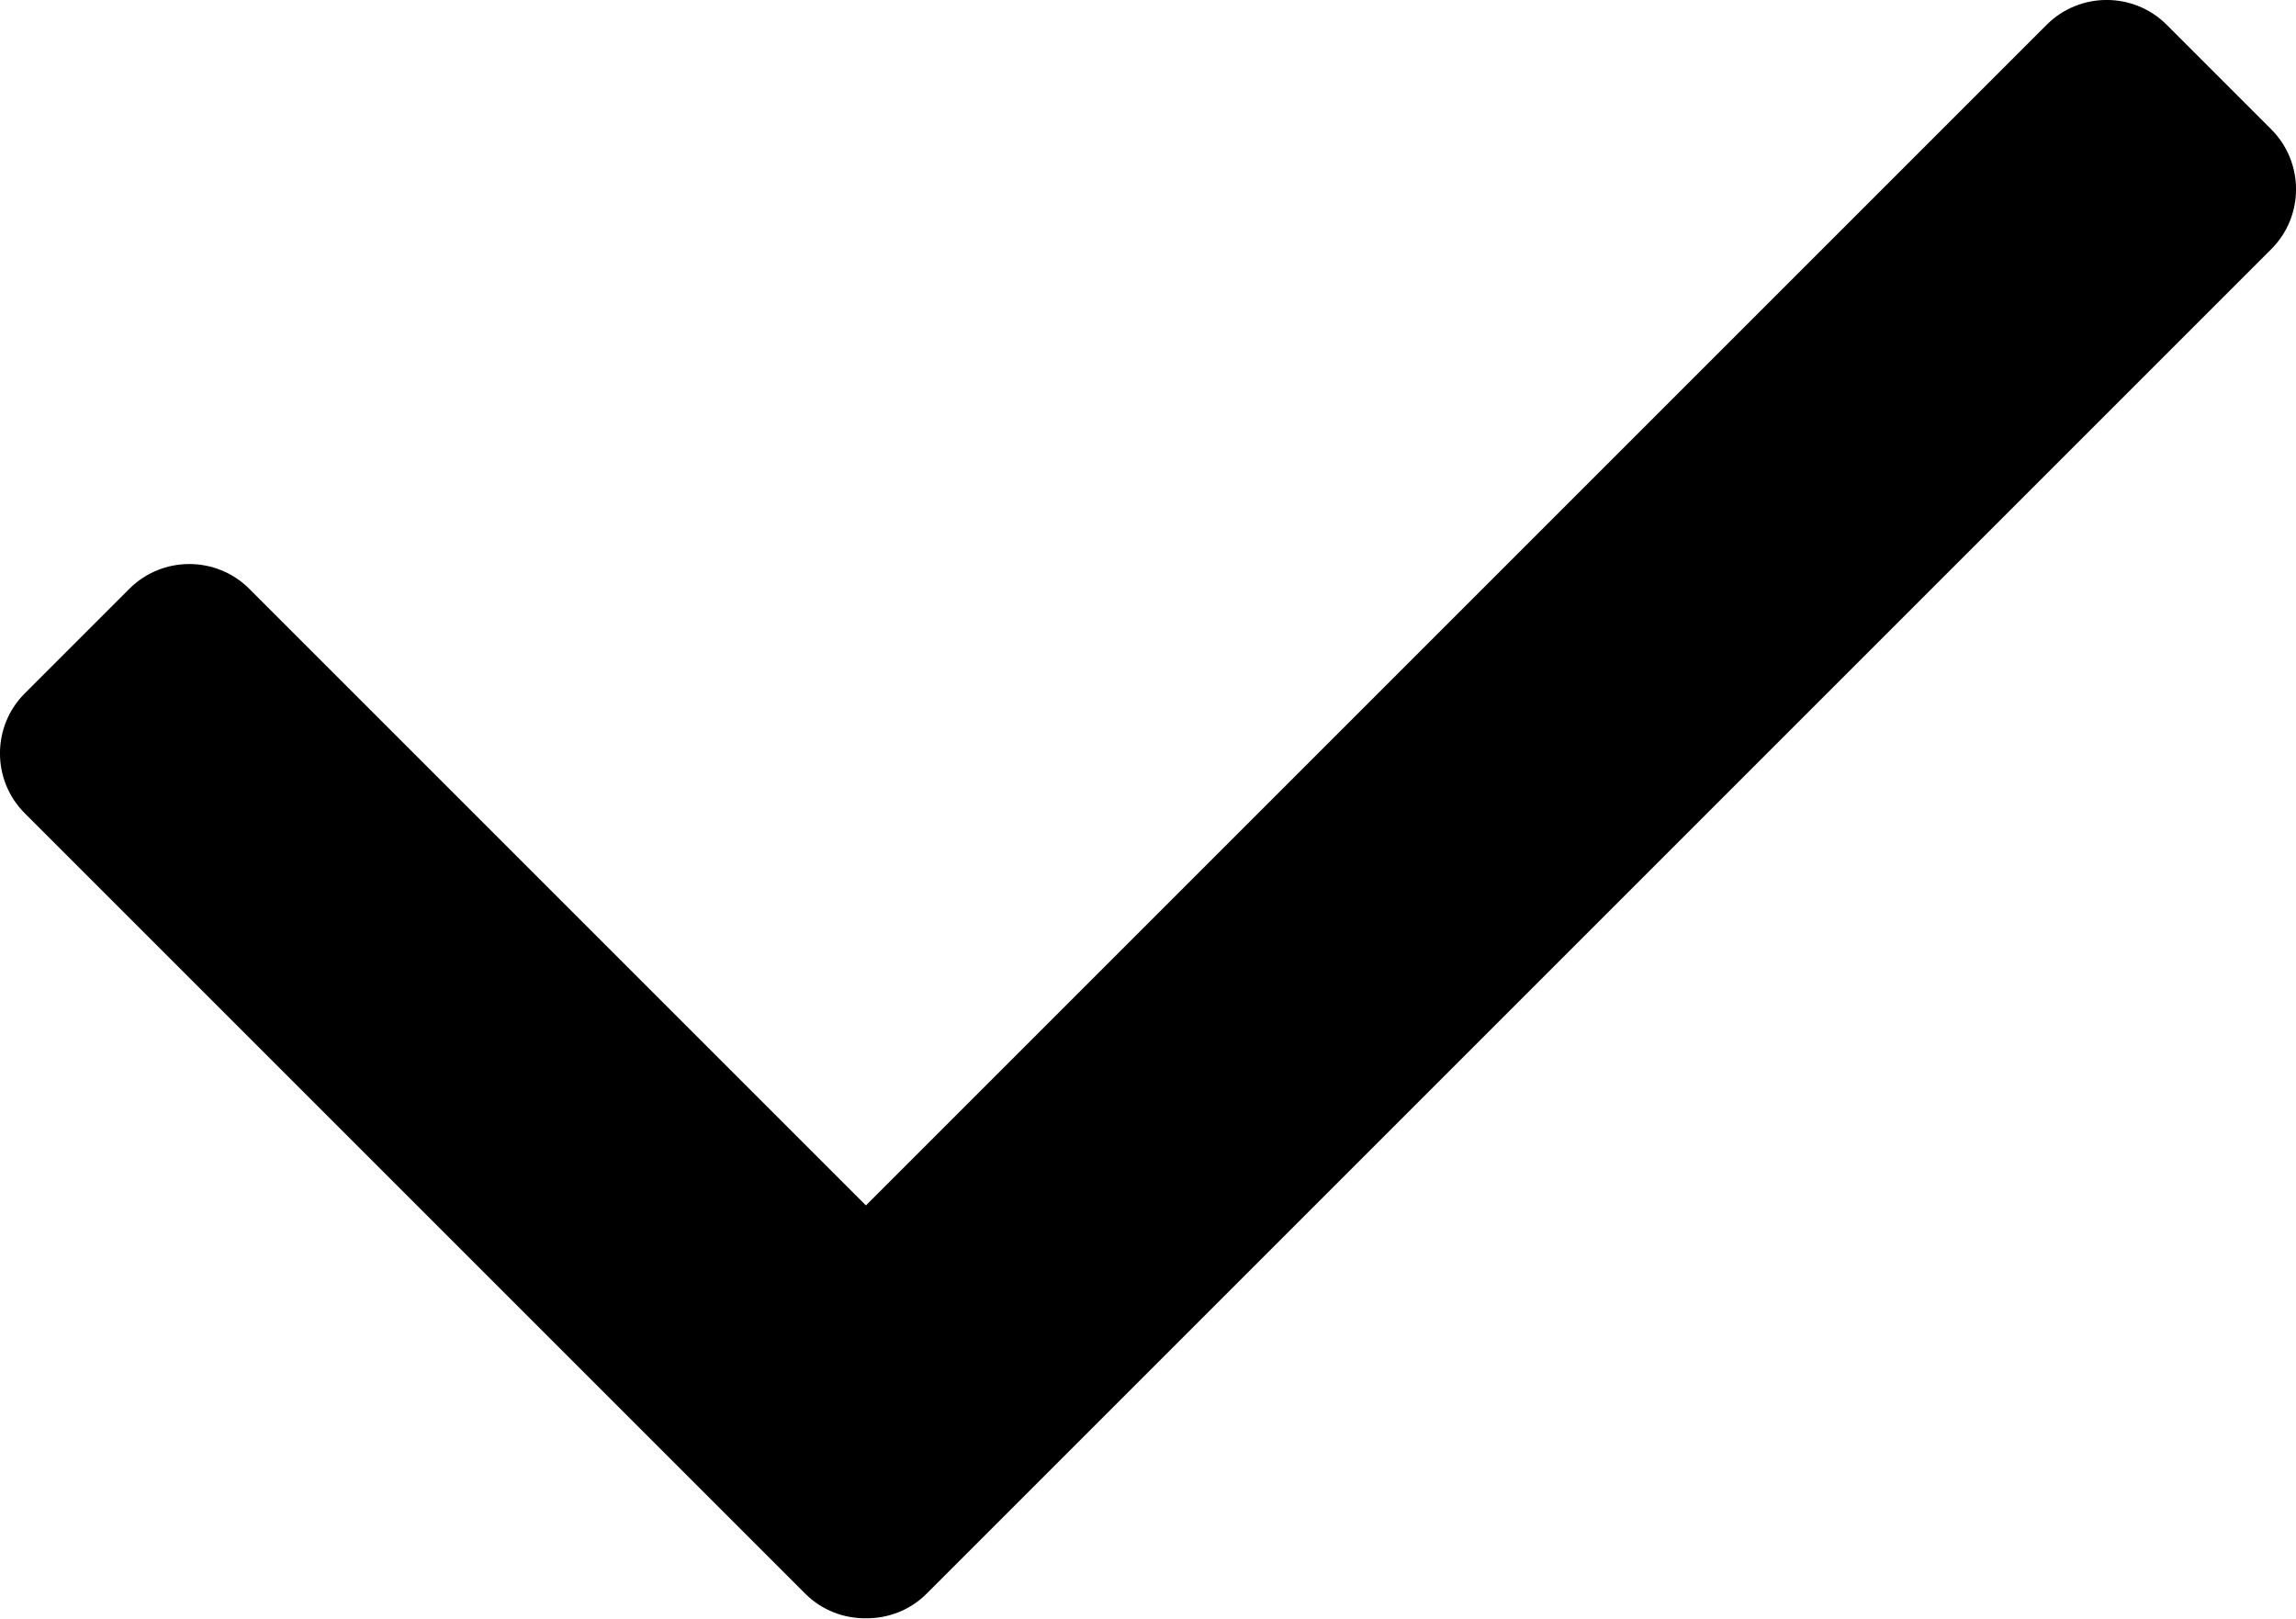
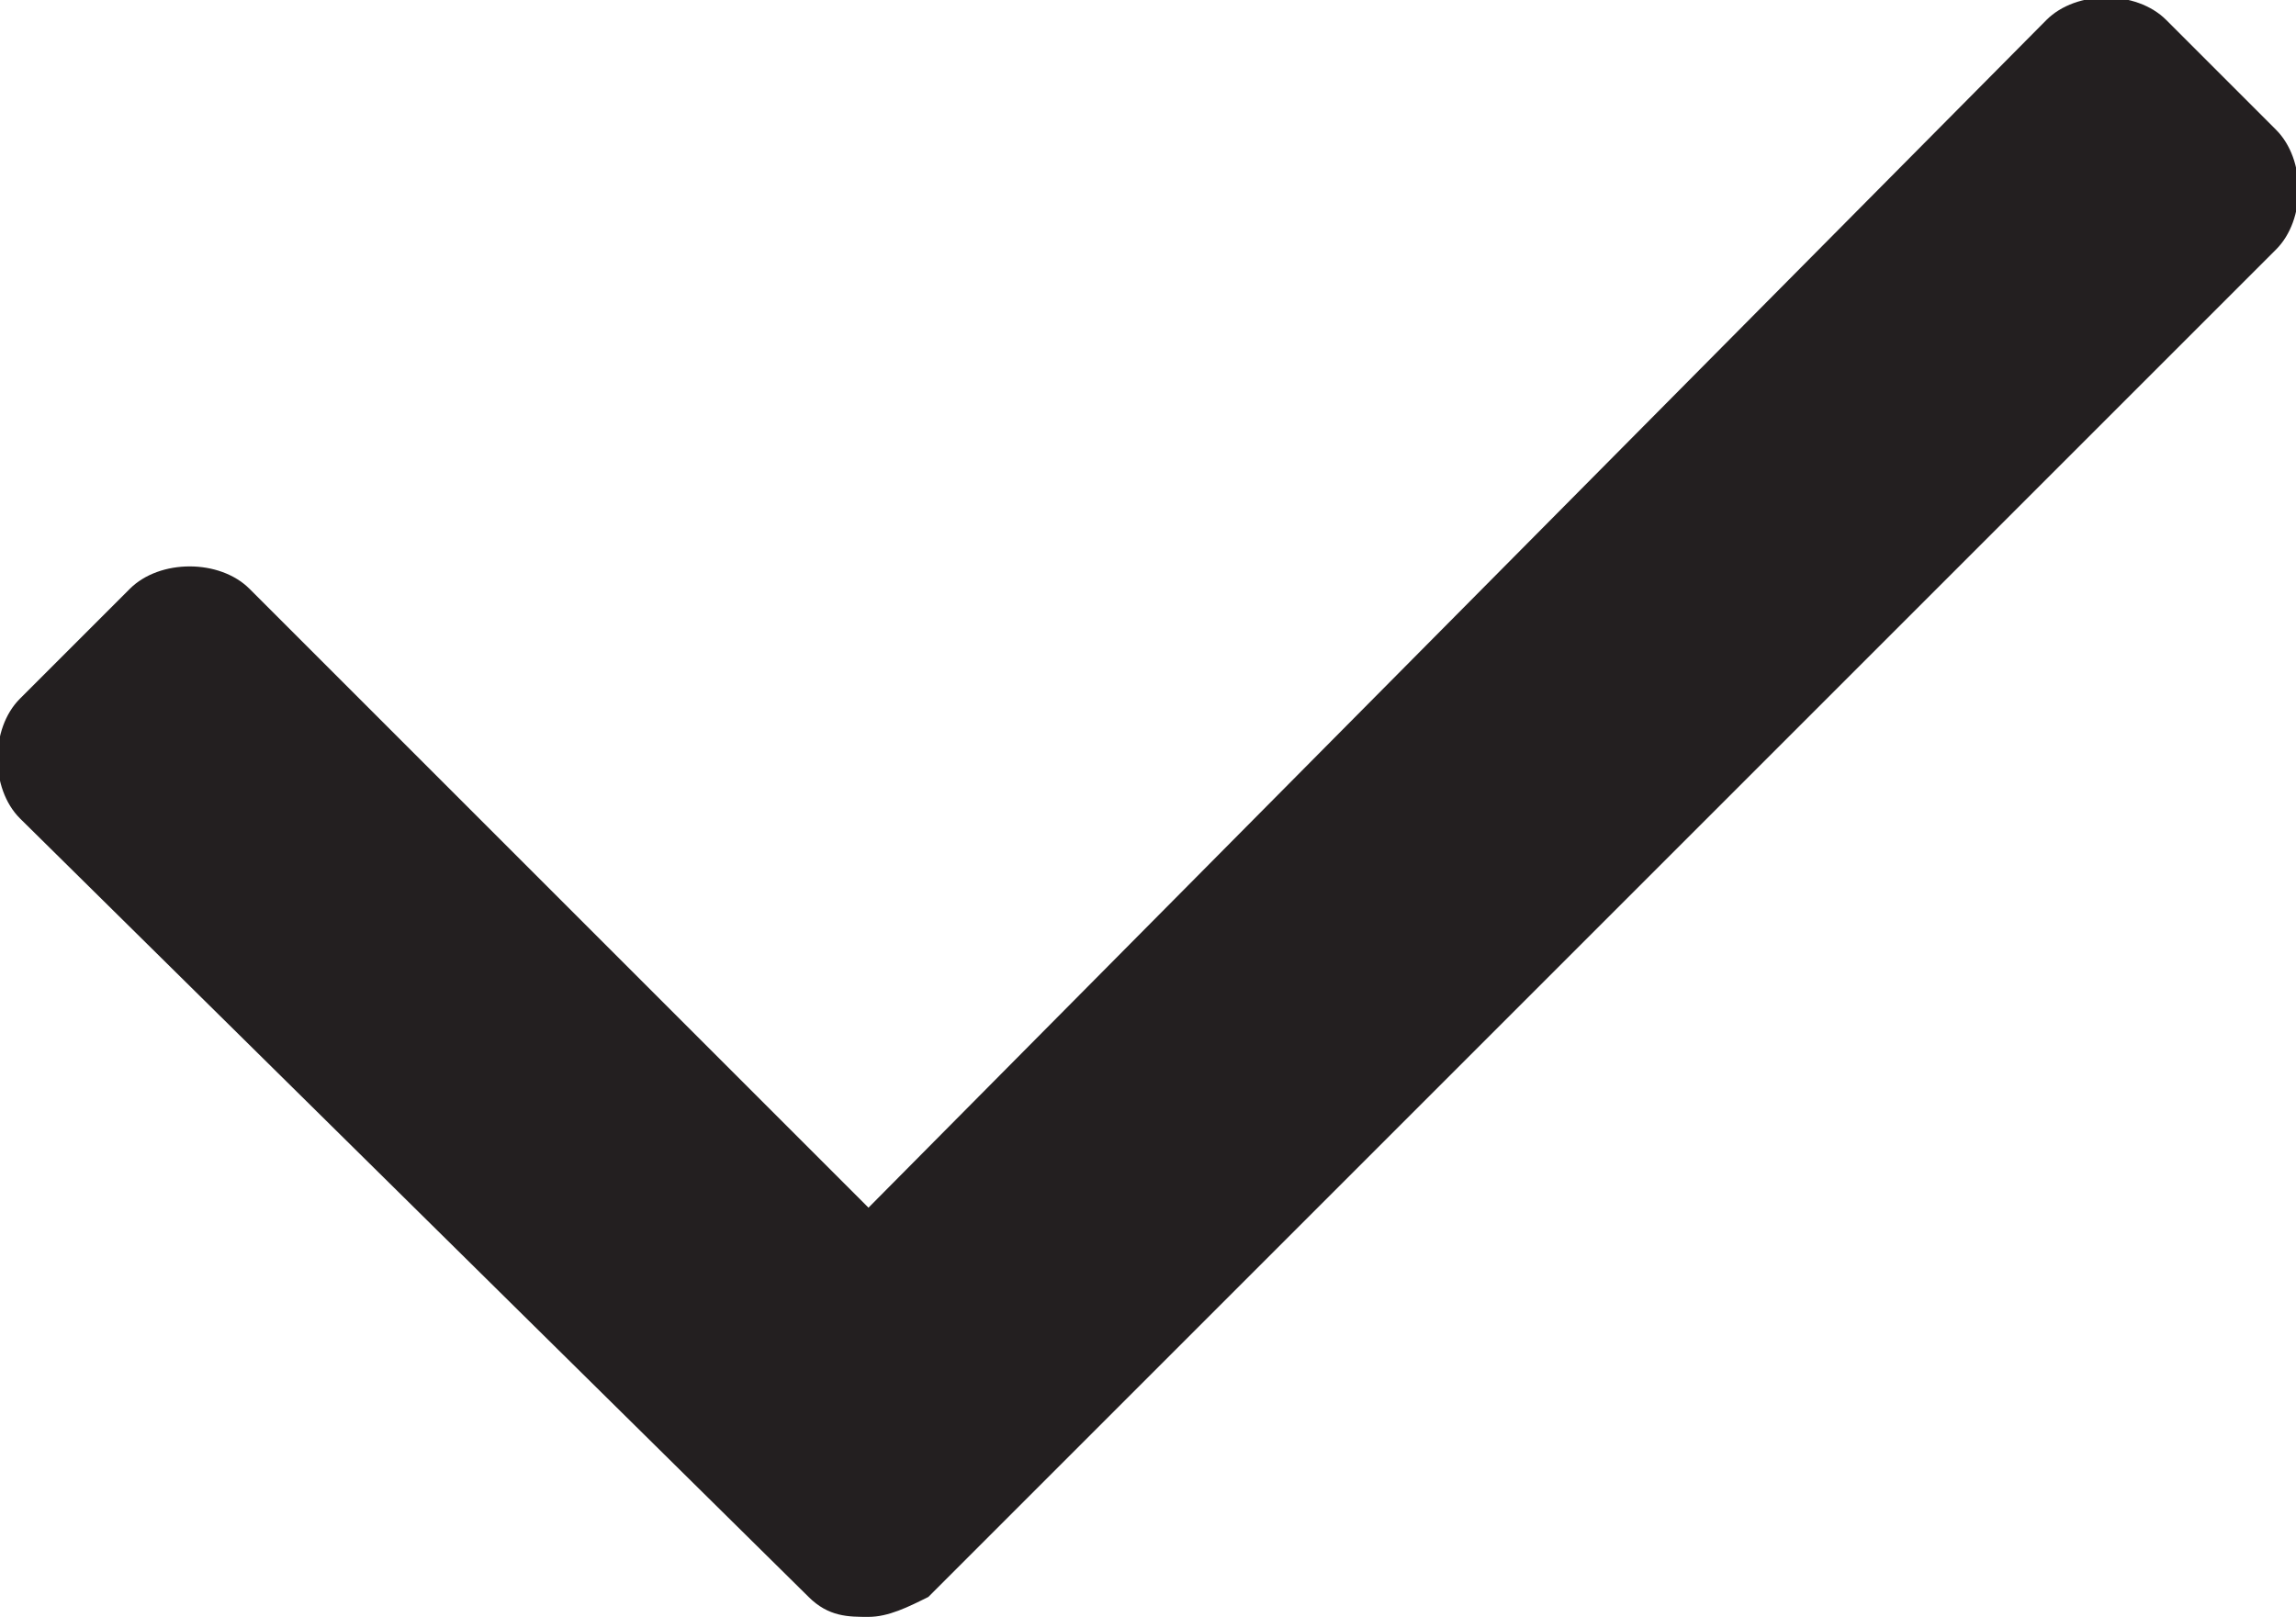
- <svg xmlns="http://www.w3.org/2000/svg" version="1.0" id="Layer_1" x="0px" y="0px" width="23.049px" height="16.249px" viewBox="0 0 23.049 16.249" enable-background="new 0 0 23.049 16.249" xml:space="preserve">
-   <path d="M22.801,1.299L21.75,0.248c-0.331-0.331-0.872-0.331-1.203,0L8.693,12.102L2.502,5.911c-0.331-0.331-0.872-0.331-1.203,0  L0.248,6.962c-0.331,0.331-0.331,0.872,0,1.202l7.837,7.837c0.167,0.167,0.388,0.248,0.608,0.246c0.22,0.002,0.44-0.079,0.608-0.246  l13.5-13.5C23.132,2.171,23.132,1.63,22.801,1.299z" />
+ <svg xmlns="http://www.w3.org/2000/svg" version="1.1" id="Layer_1" x="0px" y="0px" viewBox="0 0 23 16.2" enable-background="new 0 0 23 16.2" xml:space="preserve">
+   <path fill="#231F20" d="M22.8,1.3l-1.1-1.1c-0.3-0.3-0.9-0.3-1.2,0L8.7,12.1L2.5,5.9c-0.3-0.3-0.9-0.3-1.2,0L0.2,7  c-0.3,0.3-0.3,0.9,0,1.2L8.1,16c0.2,0.2,0.4,0.2,0.6,0.2c0.2,0,0.4-0.1,0.6-0.2L22.8,2.5C23.1,2.2,23.1,1.6,22.8,1.3z" />
</svg>
